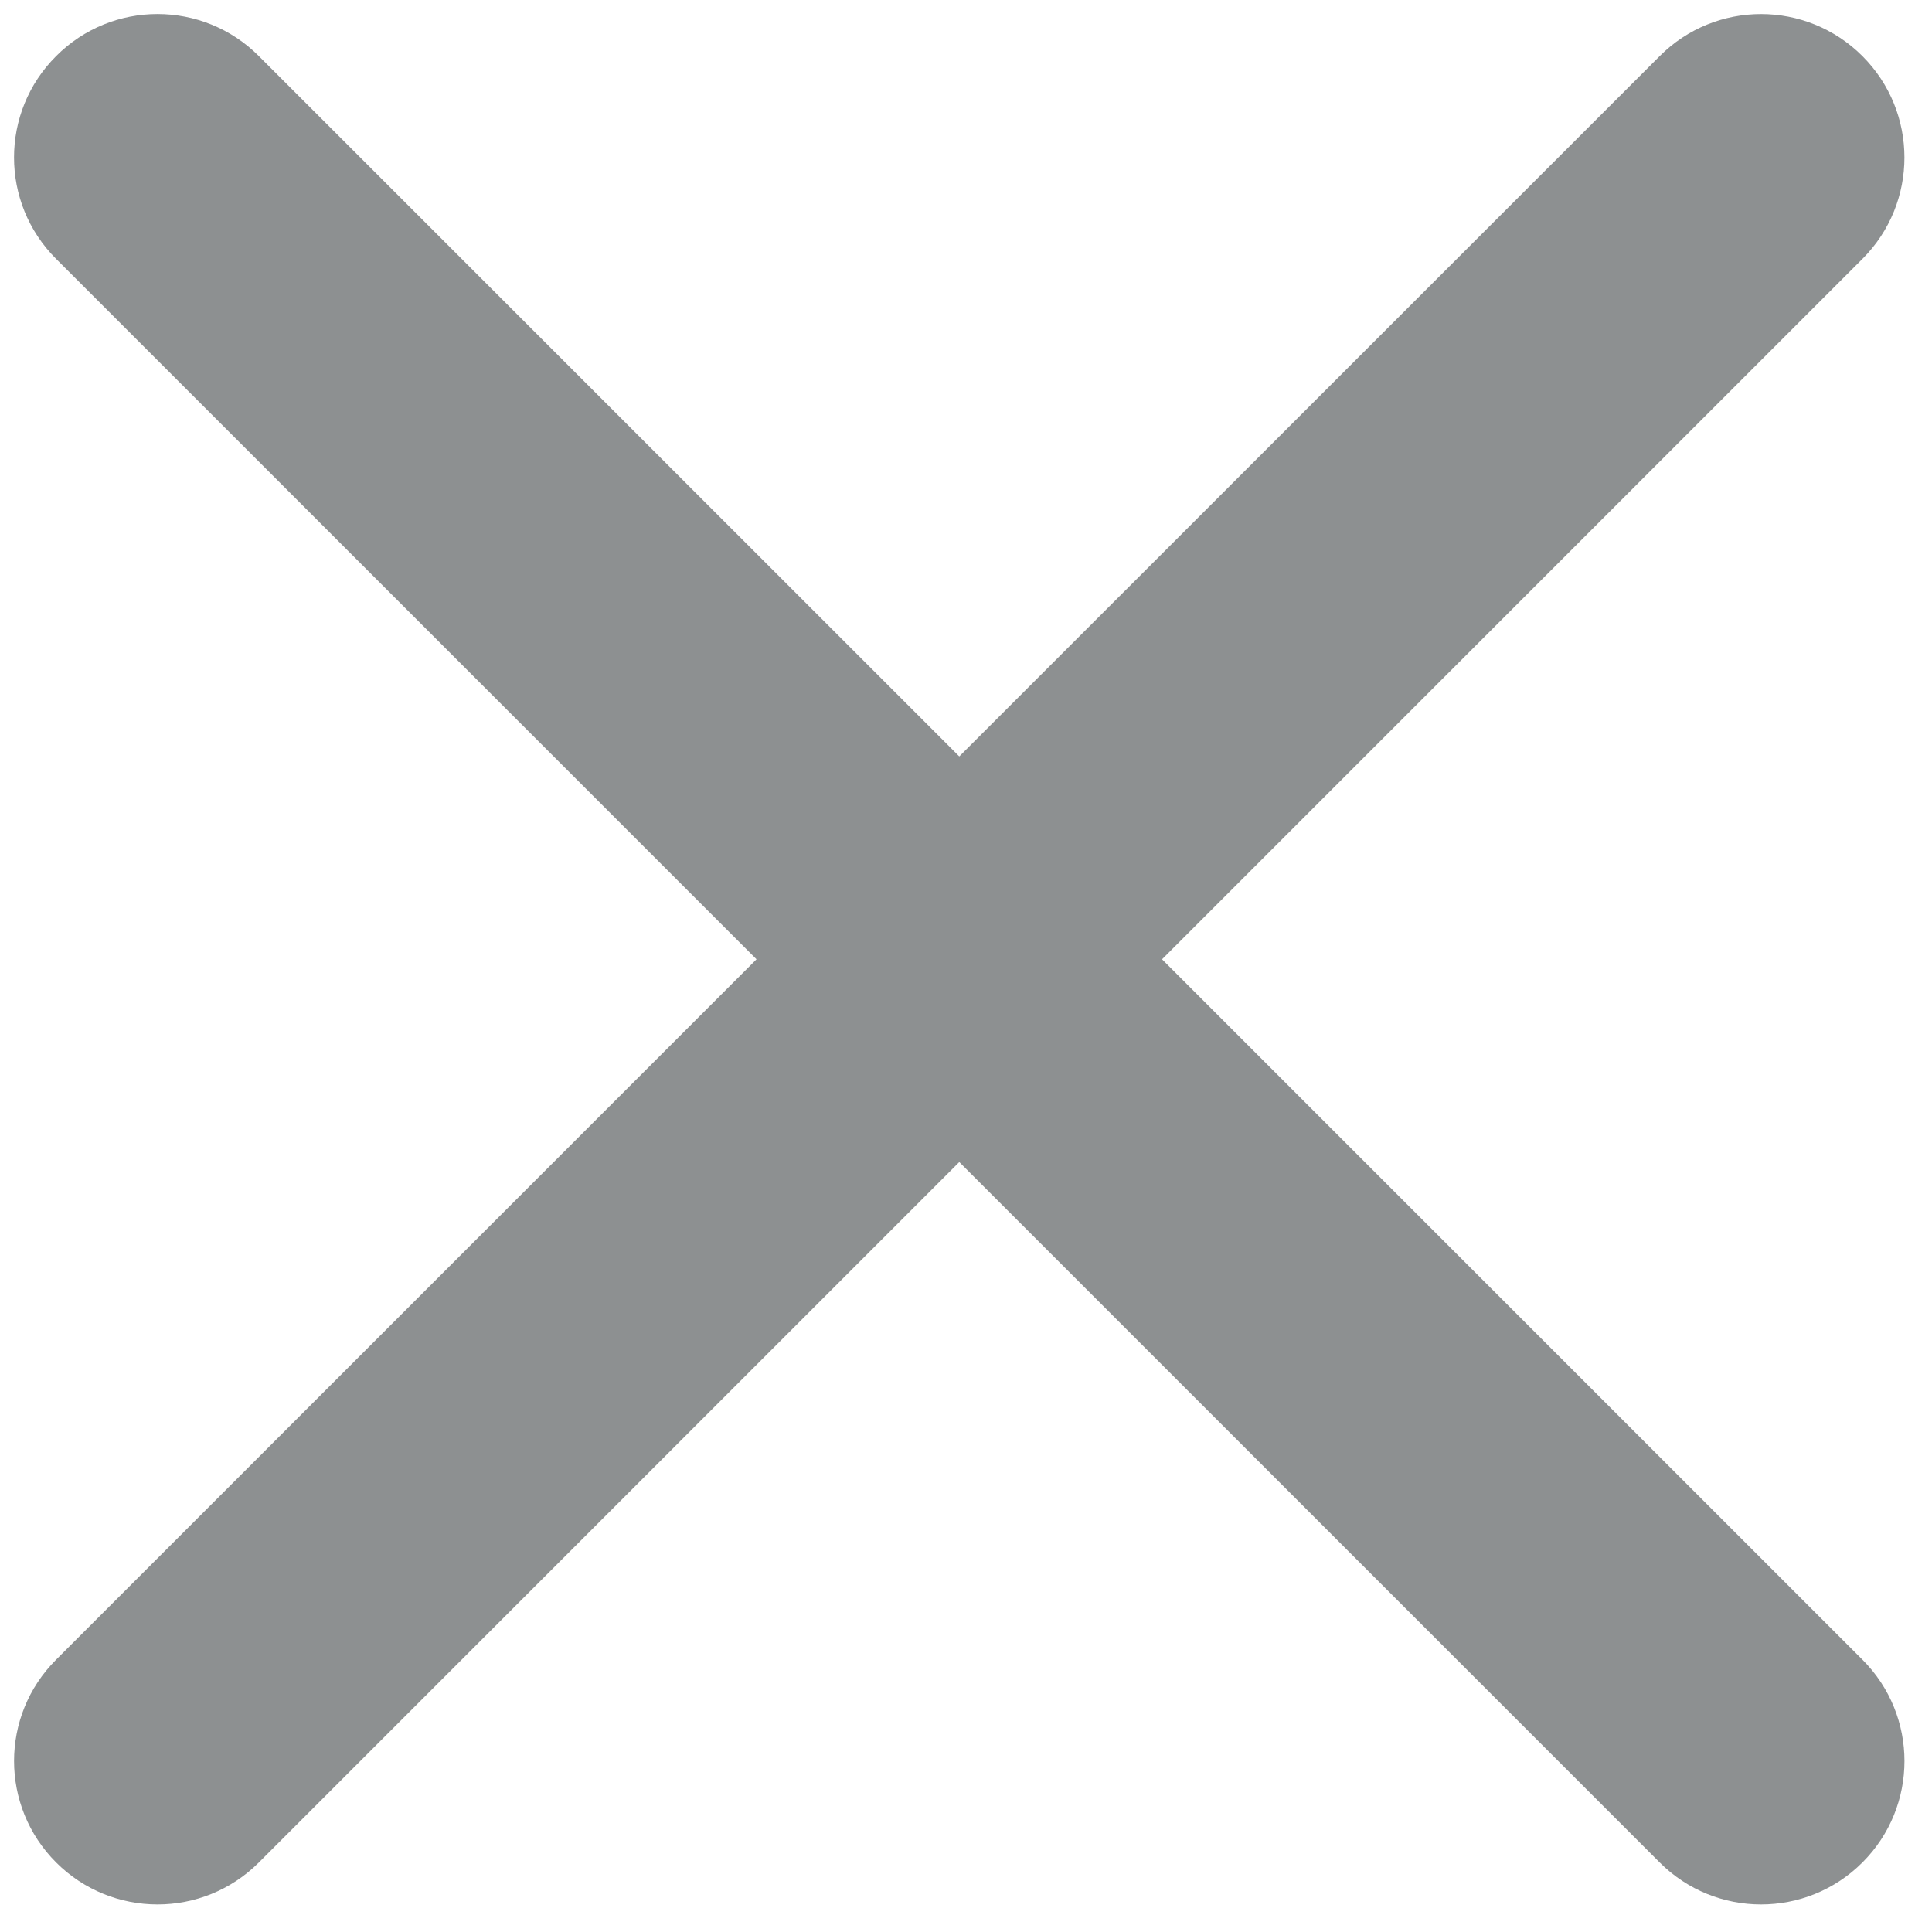
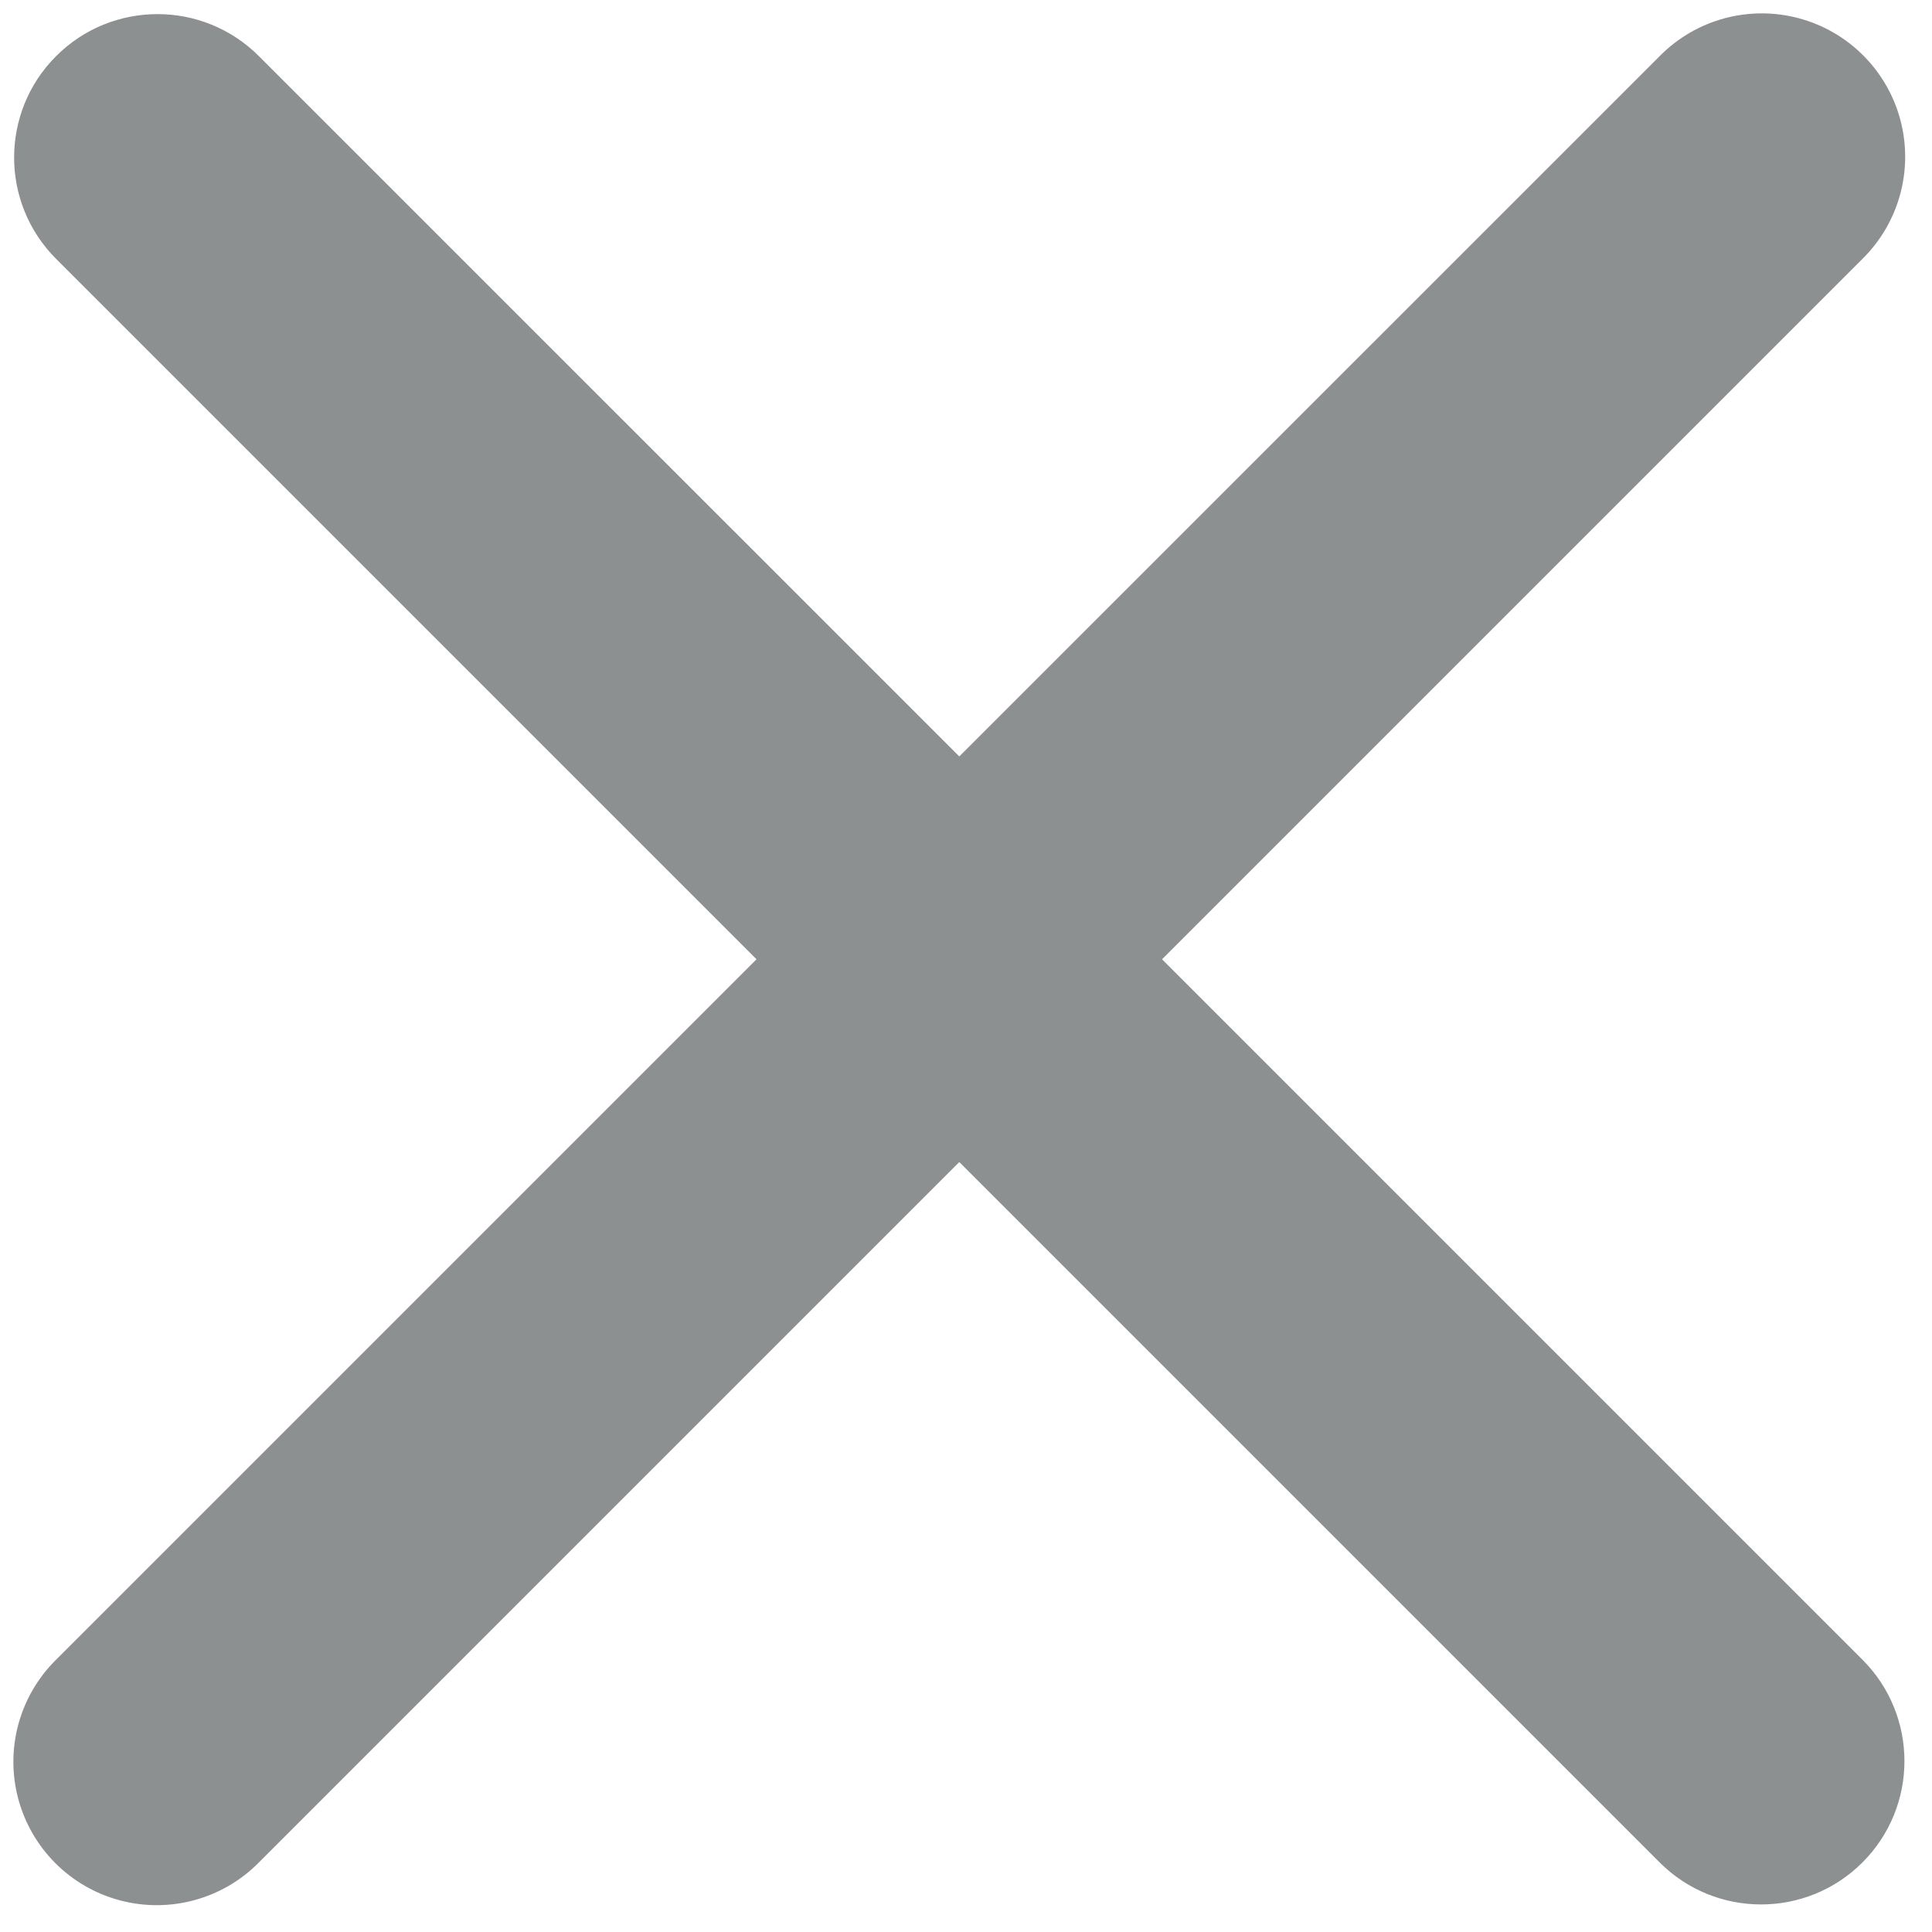
<svg xmlns="http://www.w3.org/2000/svg" baseProfile="full" height="23" width="23">
-   <path opacity=".502" fill="#1B2124" d="M13.834 11.42l8.338 8.338c.667.667.667 1.747 0 2.414-.666.666-1.747.667-2.414 0l-8.338-8.338-8.338 8.338c-.667.667-1.748.666-2.414 0-.667-.667-.668-1.747 0-2.414l8.338-8.338L.668 3.082C0 2.415 0 1.334.668.668 1.334 0 2.415 0 3.082.668l8.338 8.337L19.758.668c.667-.668 1.747-.667 2.414 0 .666.666.667 1.747 0 2.414l-8.338 8.338z" />
+   <path opacity=".502" fill="#1B2124" d="M13.834 11.42l8.338 8.338a1.706 1.706 0 0 1-2.414 2.414l-8.338-8.338-8.338 8.338a1.707 1.707 0 1 1-2.414-2.414l8.338-8.338L.668 3.082A1.706 1.706 0 1 1 3.082.668l8.338 8.337L19.758.668a1.707 1.707 0 1 1 2.414 2.414l-8.338 8.338z" />
</svg>
